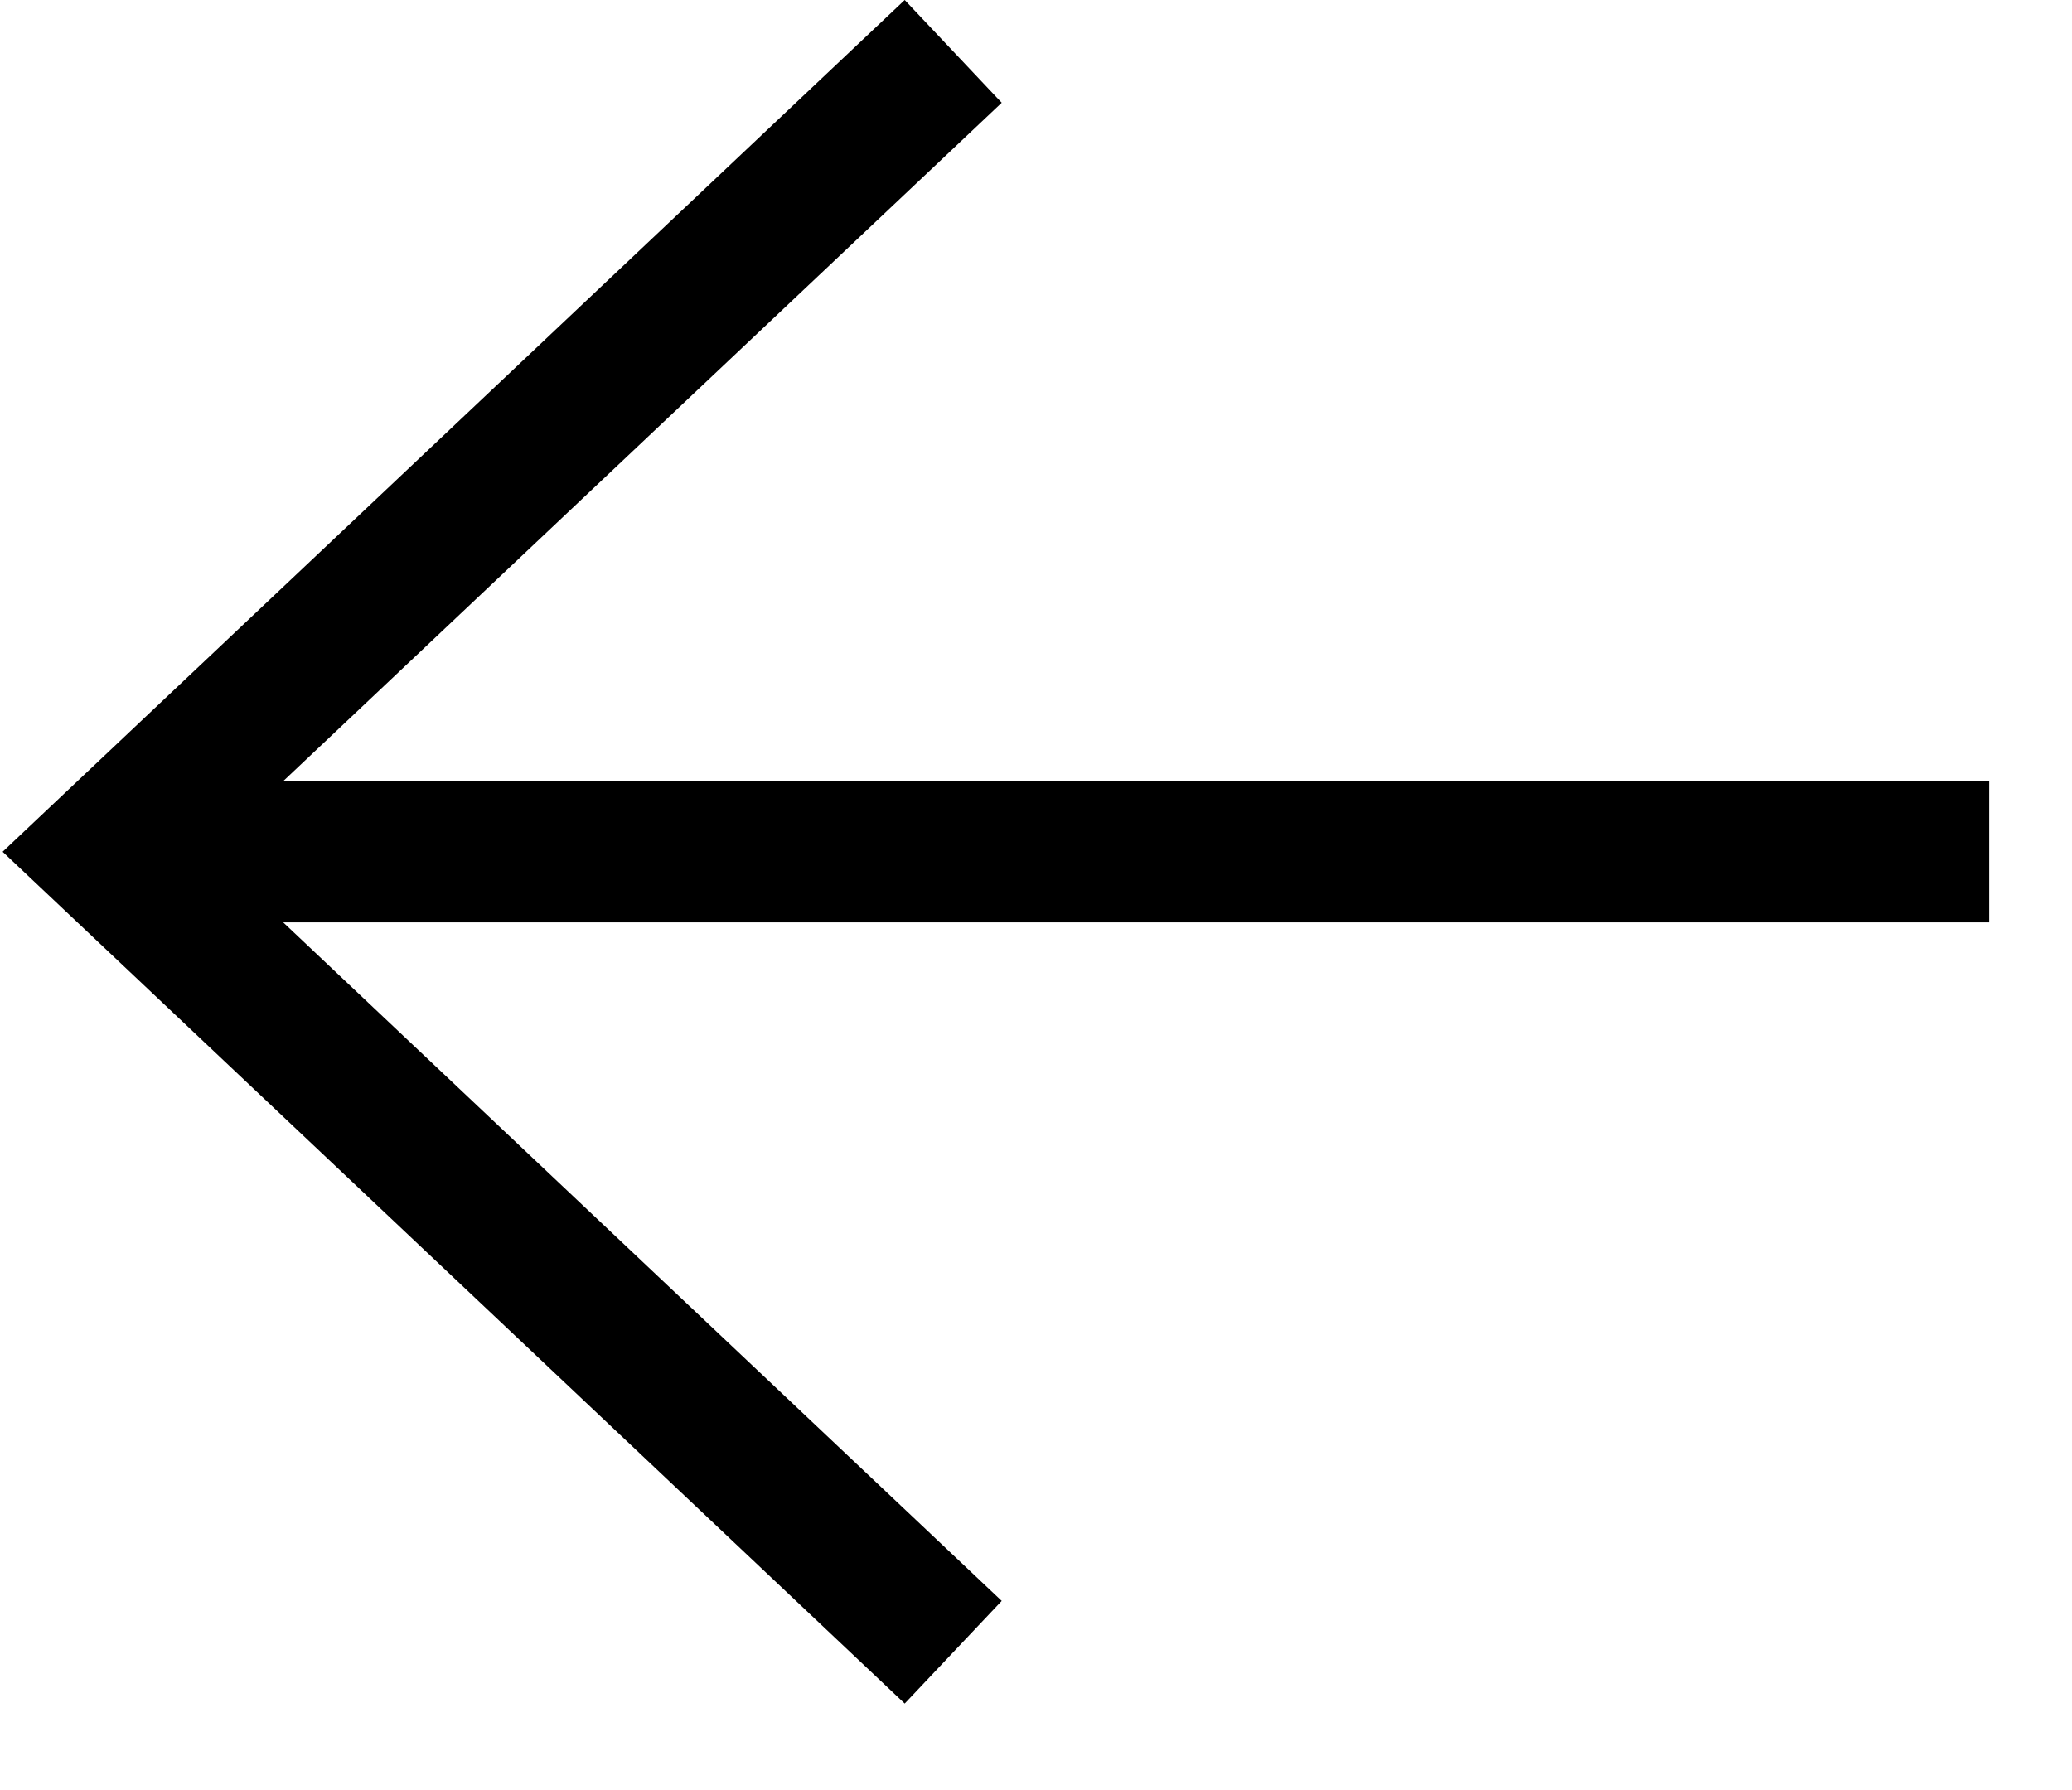
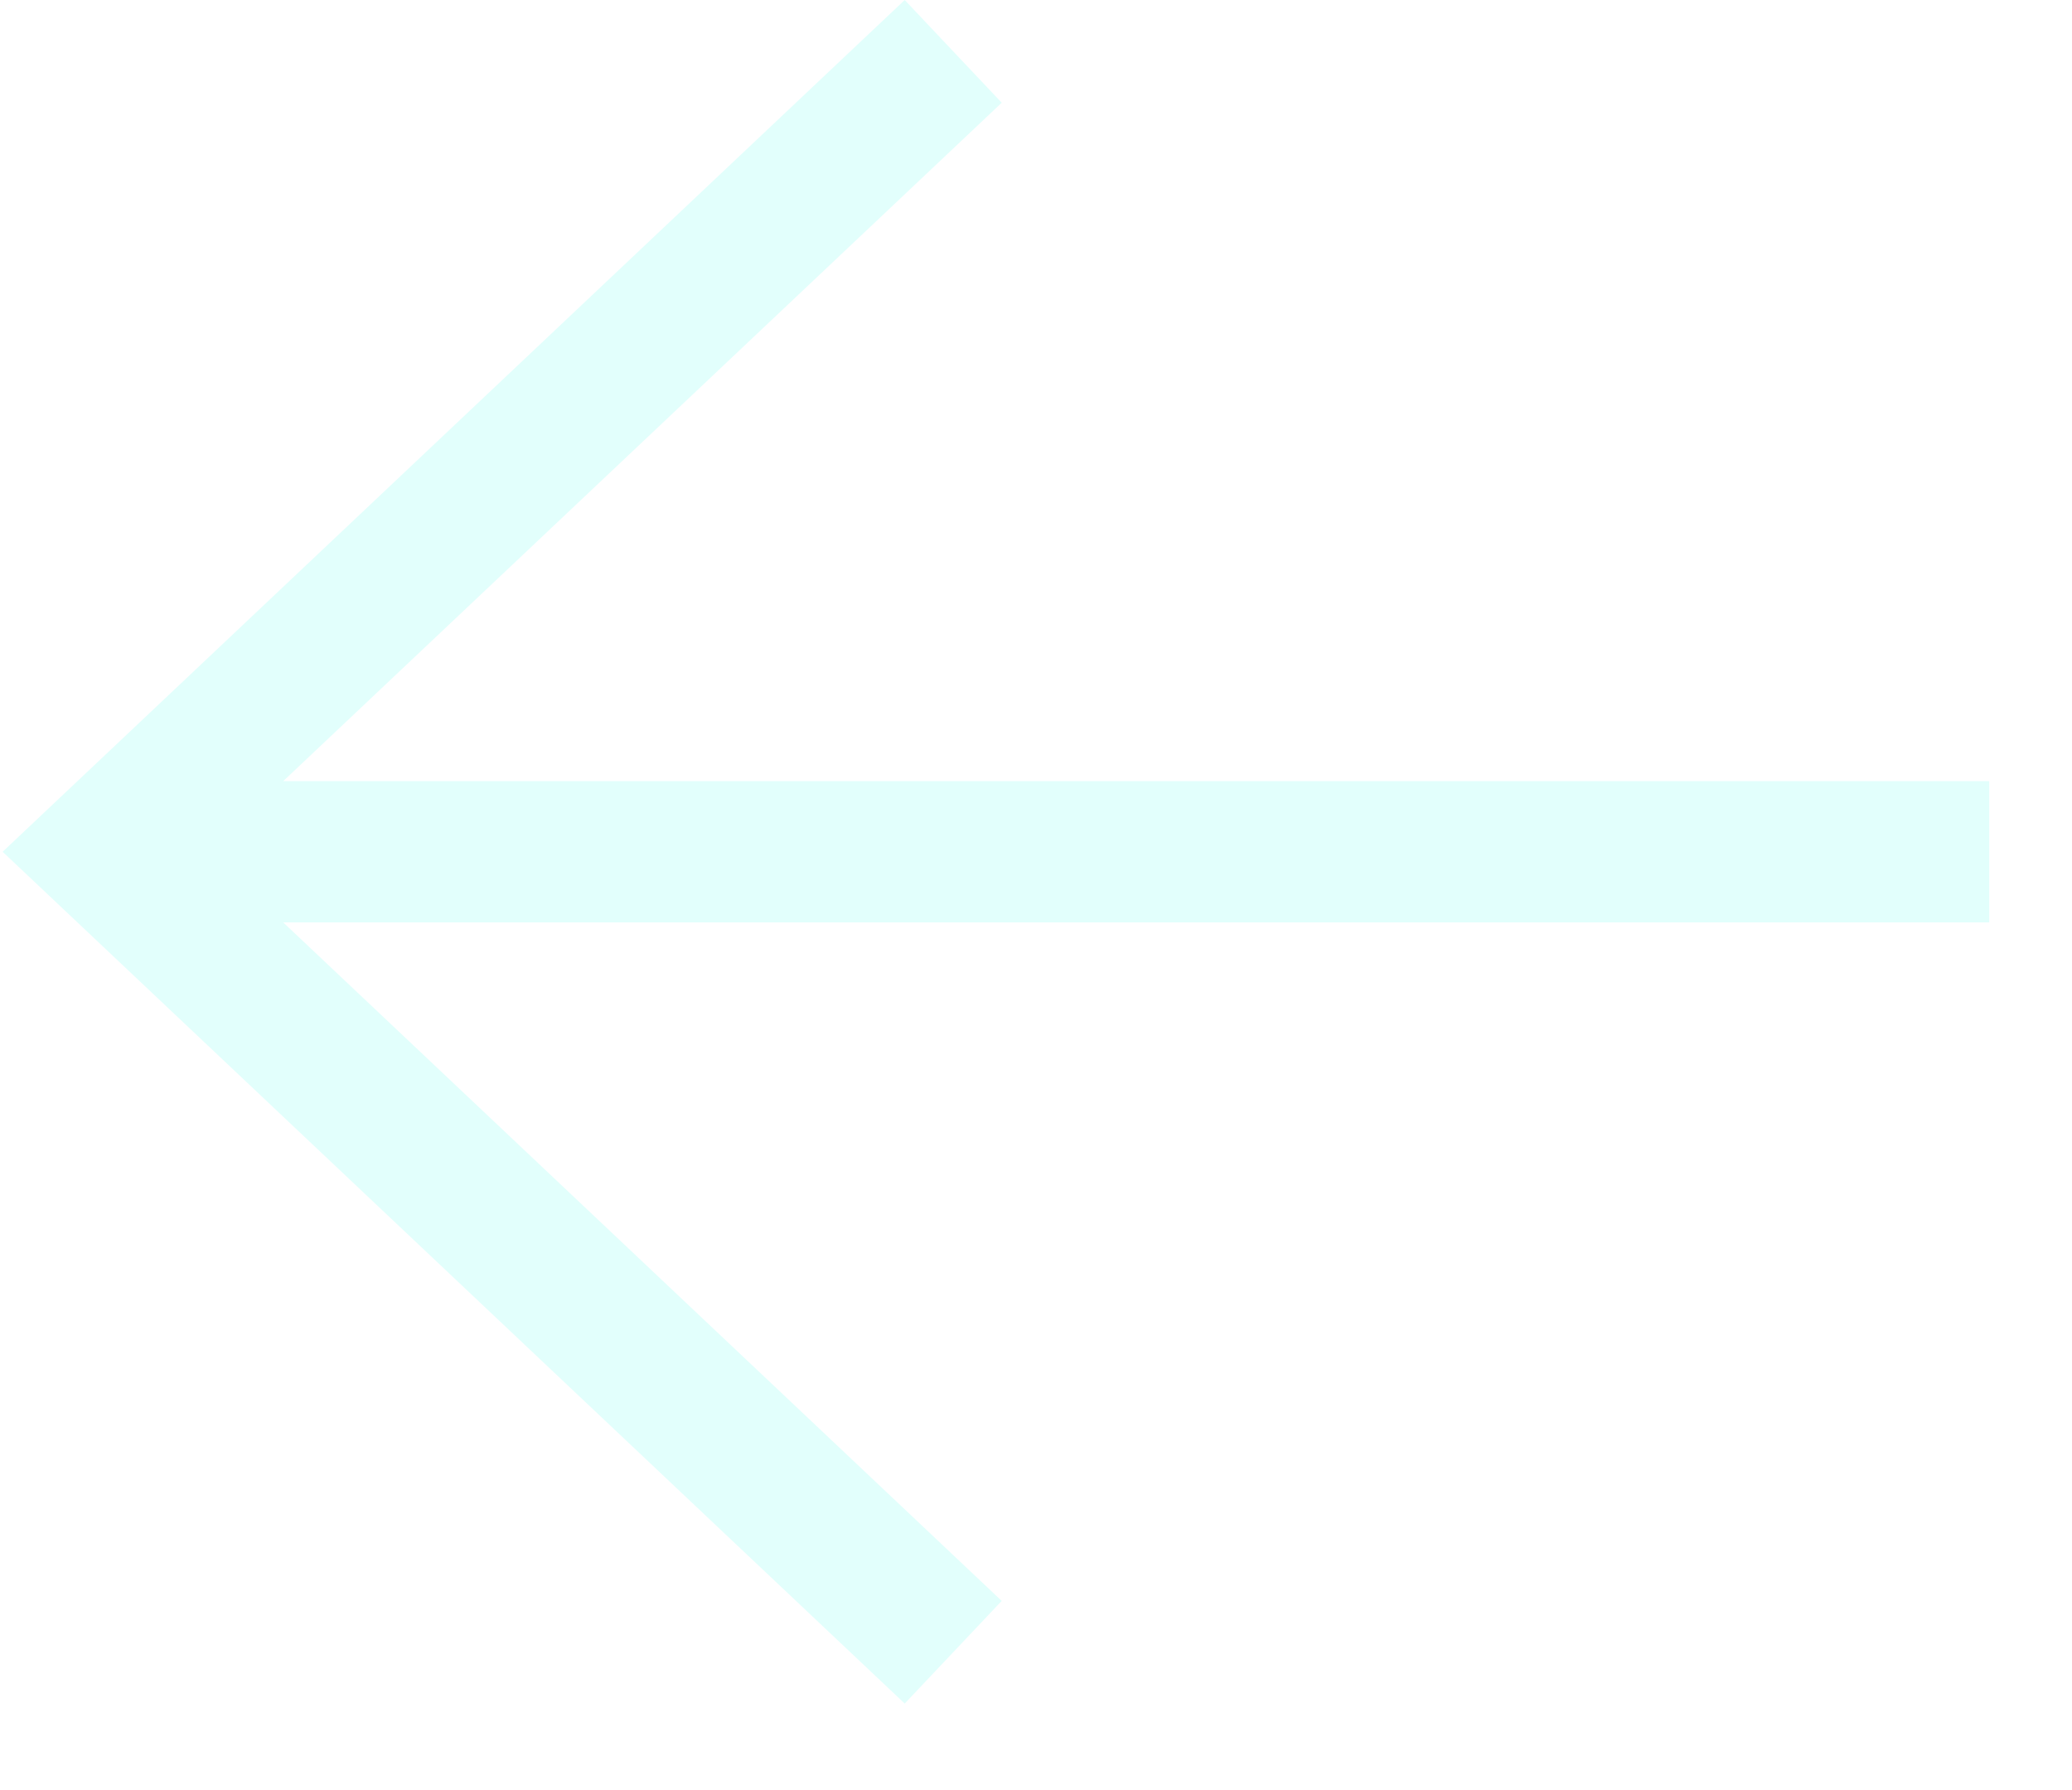
<svg xmlns="http://www.w3.org/2000/svg" width="22" height="19" viewBox="0 0 22 19" fill="none">
-   <path d="M9.606 0L0.028 9.045L9.606 18.09L10.636 17L3.007 9.795H21.121V8.295H3.007L10.636 1.091L9.606 0Z" fill="black" />
+   <path d="M9.606 0L0.028 9.045L9.606 18.09L10.636 17L3.007 9.795H21.121V8.295H3.007L10.636 1.091L9.606 0Z" fill="#e2fffc" />
</svg>
